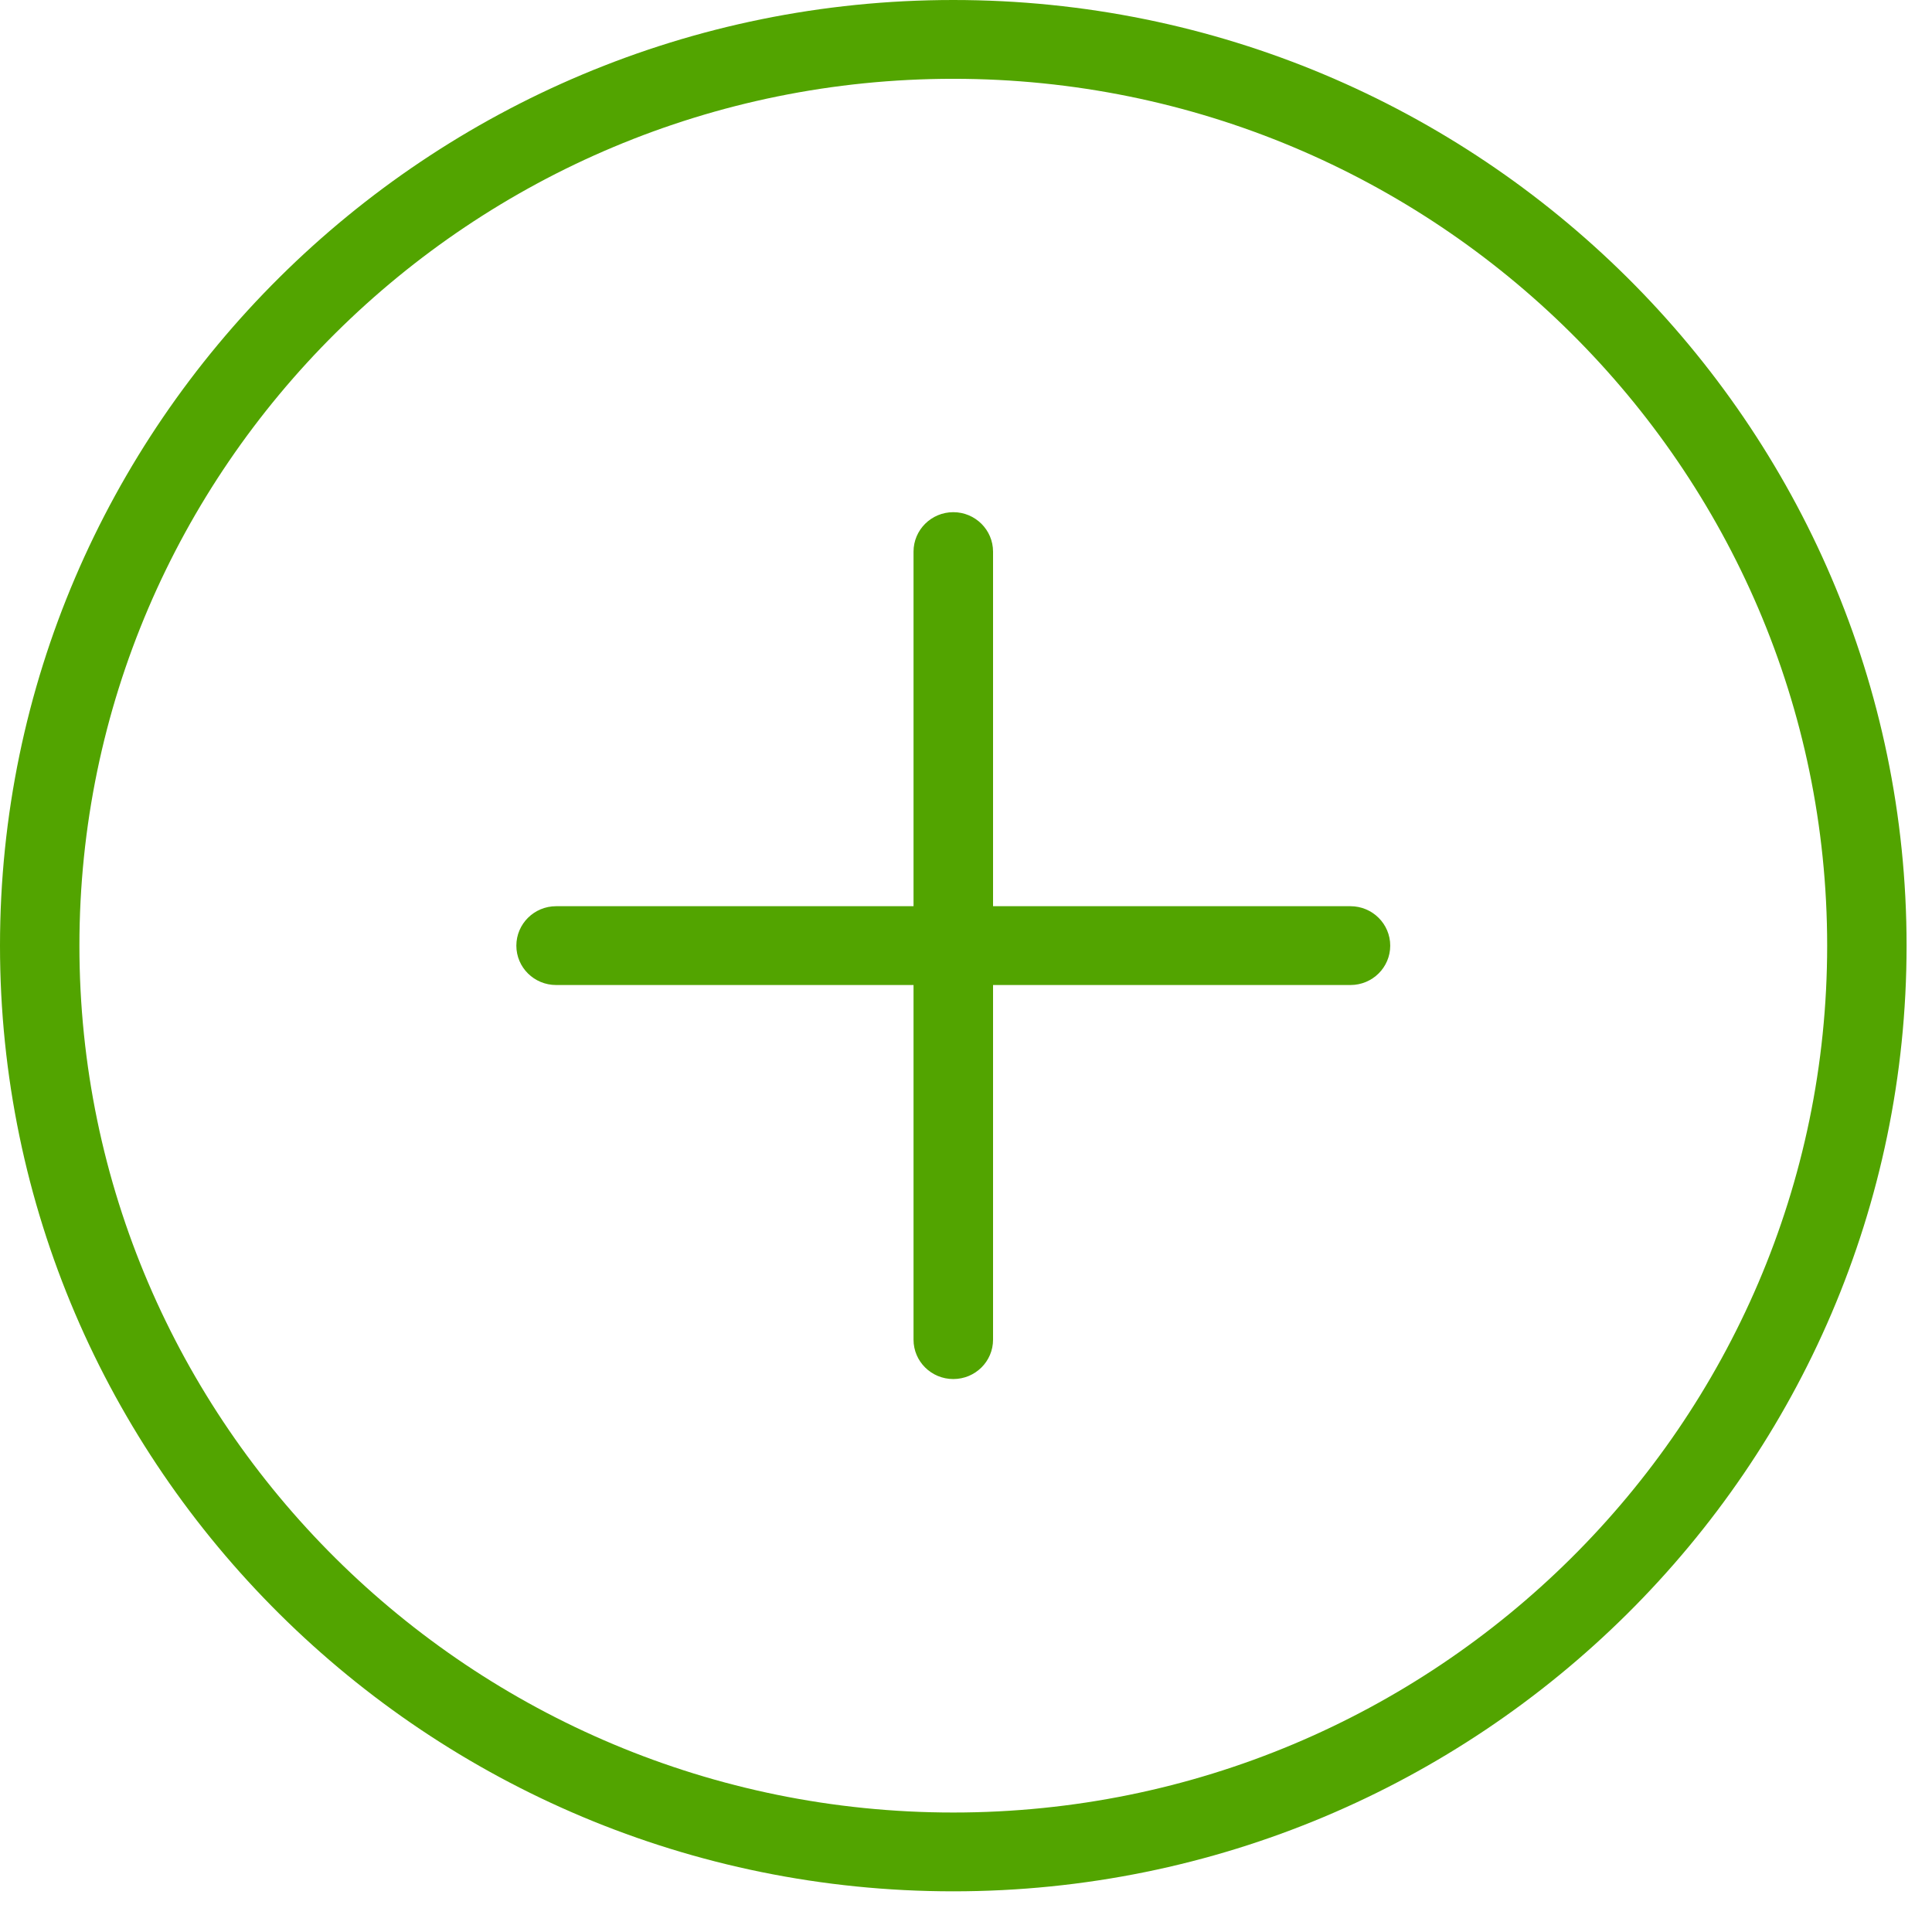
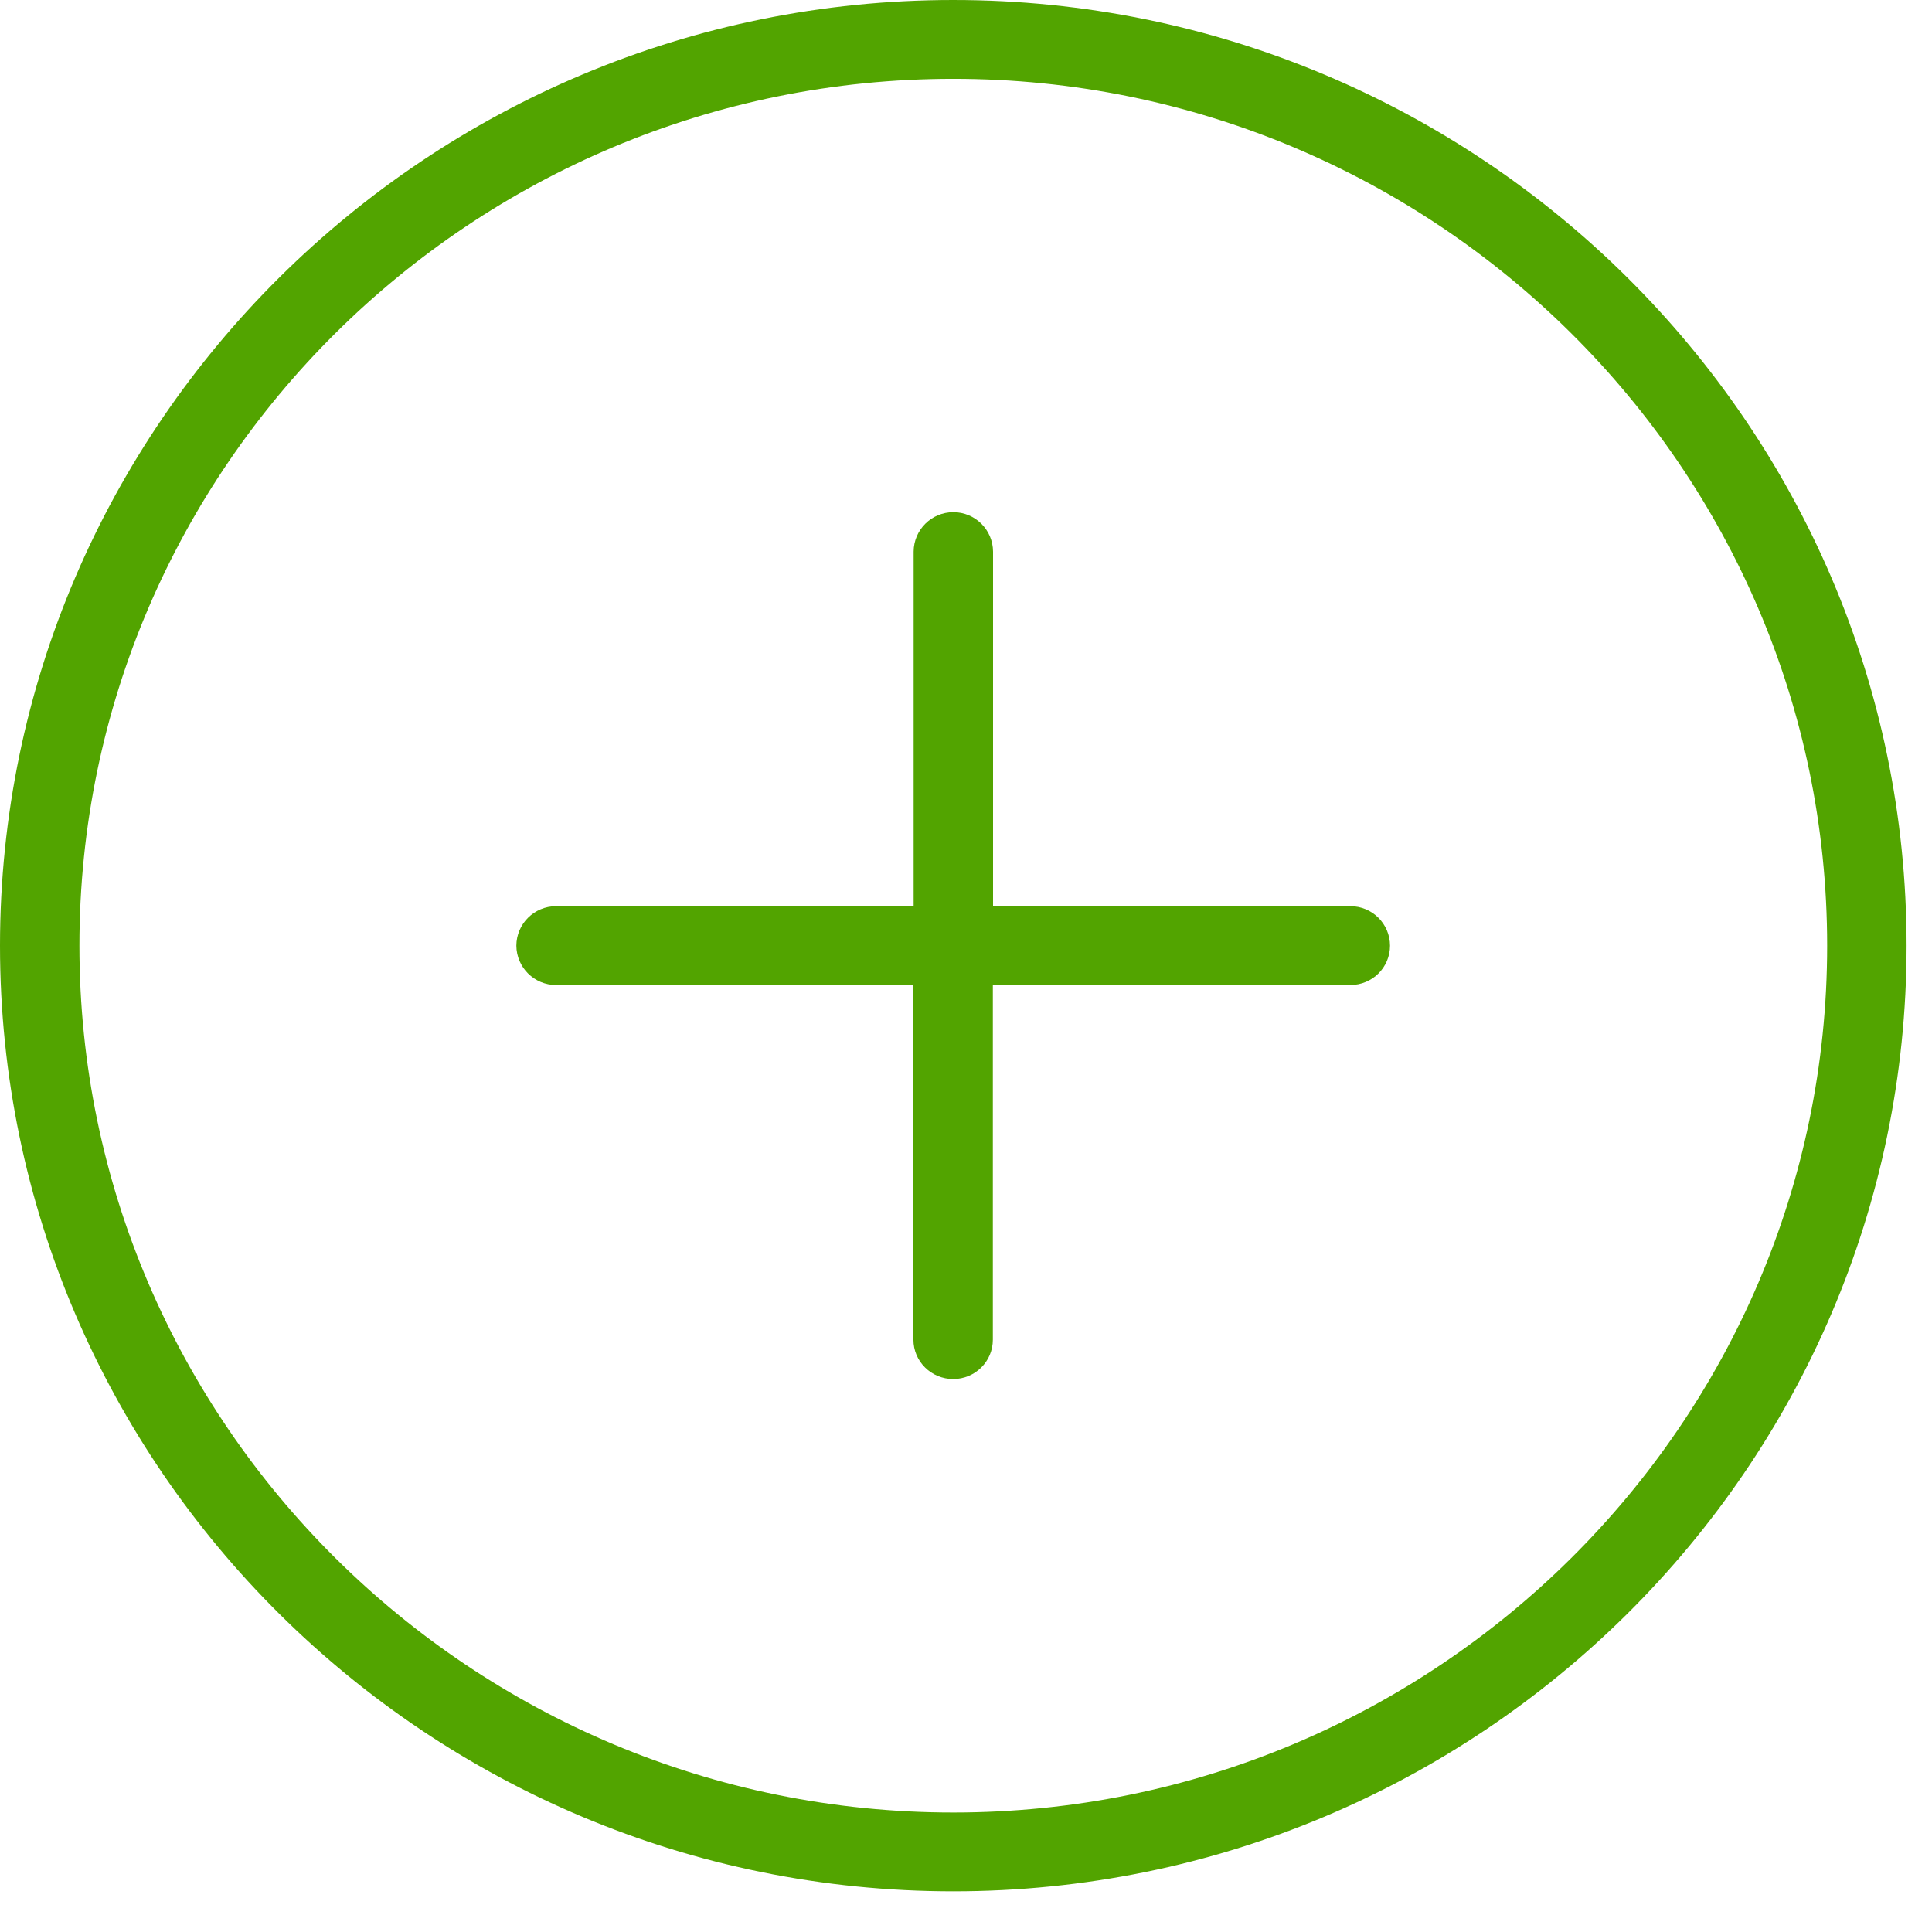
- <svg xmlns="http://www.w3.org/2000/svg" width="19" height="19" viewBox="0 0 19 19" fill="none">
-   <path d="M9.375 18.6C4.206 18.6 0 14.428 0 9.3C0 4.172 4.206 0 9.375 0C14.544 0 18.75 4.172 18.75 9.3C18.75 14.428 14.544 18.6 9.375 18.6ZM9.375 0.775C4.636 0.775 0.781 4.599 0.781 9.3C0.781 14.001 4.636 17.825 9.375 17.825C14.114 17.825 17.969 14.001 17.969 9.3C17.969 4.599 14.114 0.775 9.375 0.775Z" fill="#52A400" />
-   <path d="M13.281 8.912H9.766V5.425C9.766 5.211 9.591 5.037 9.375 5.037C9.159 5.037 8.984 5.211 8.984 5.425V8.912H5.469C5.253 8.912 5.078 9.086 5.078 9.3C5.078 9.514 5.253 9.687 5.469 9.687H8.984V13.175C8.984 13.389 9.159 13.562 9.375 13.562C9.591 13.562 9.766 13.389 9.766 13.175V9.687H13.281C13.497 9.687 13.672 9.514 13.672 9.3C13.672 9.086 13.497 8.912 13.281 8.912Z" fill="#52A400" />
+ <svg xmlns="http://www.w3.org/2000/svg" width="19" height="19" fill="none">
+   <path d="M9.375 18.6C4.205 18.6 0 14.428 0 9.3 0 4.172 4.206 0 9.375 0c5.17 0 9.375 4.172 9.375 9.3 0 5.128-4.206 9.3-9.375 9.3zm0-17.825C4.636.775.781 4.599.781 9.3c0 4.7 3.855 8.525 8.594 8.525 4.739 0 8.594-3.824 8.594-8.525 0-4.7-3.855-8.525-8.594-8.525z" fill="#52A400" />
+   <path d="M13.281 8.912H9.766V5.425a.39.39 0 0 0-.391-.388.39.39 0 0 0-.39.388v3.487H5.468a.39.39 0 0 0-.39.388.39.39 0 0 0 .39.387h3.515v3.488c0 .214.175.387.391.387.216 0 .39-.173.39-.387V9.687h3.516c.216 0 .39-.173.39-.387a.389.389 0 0 0-.39-.388z" fill="#52A400" />
</svg>
